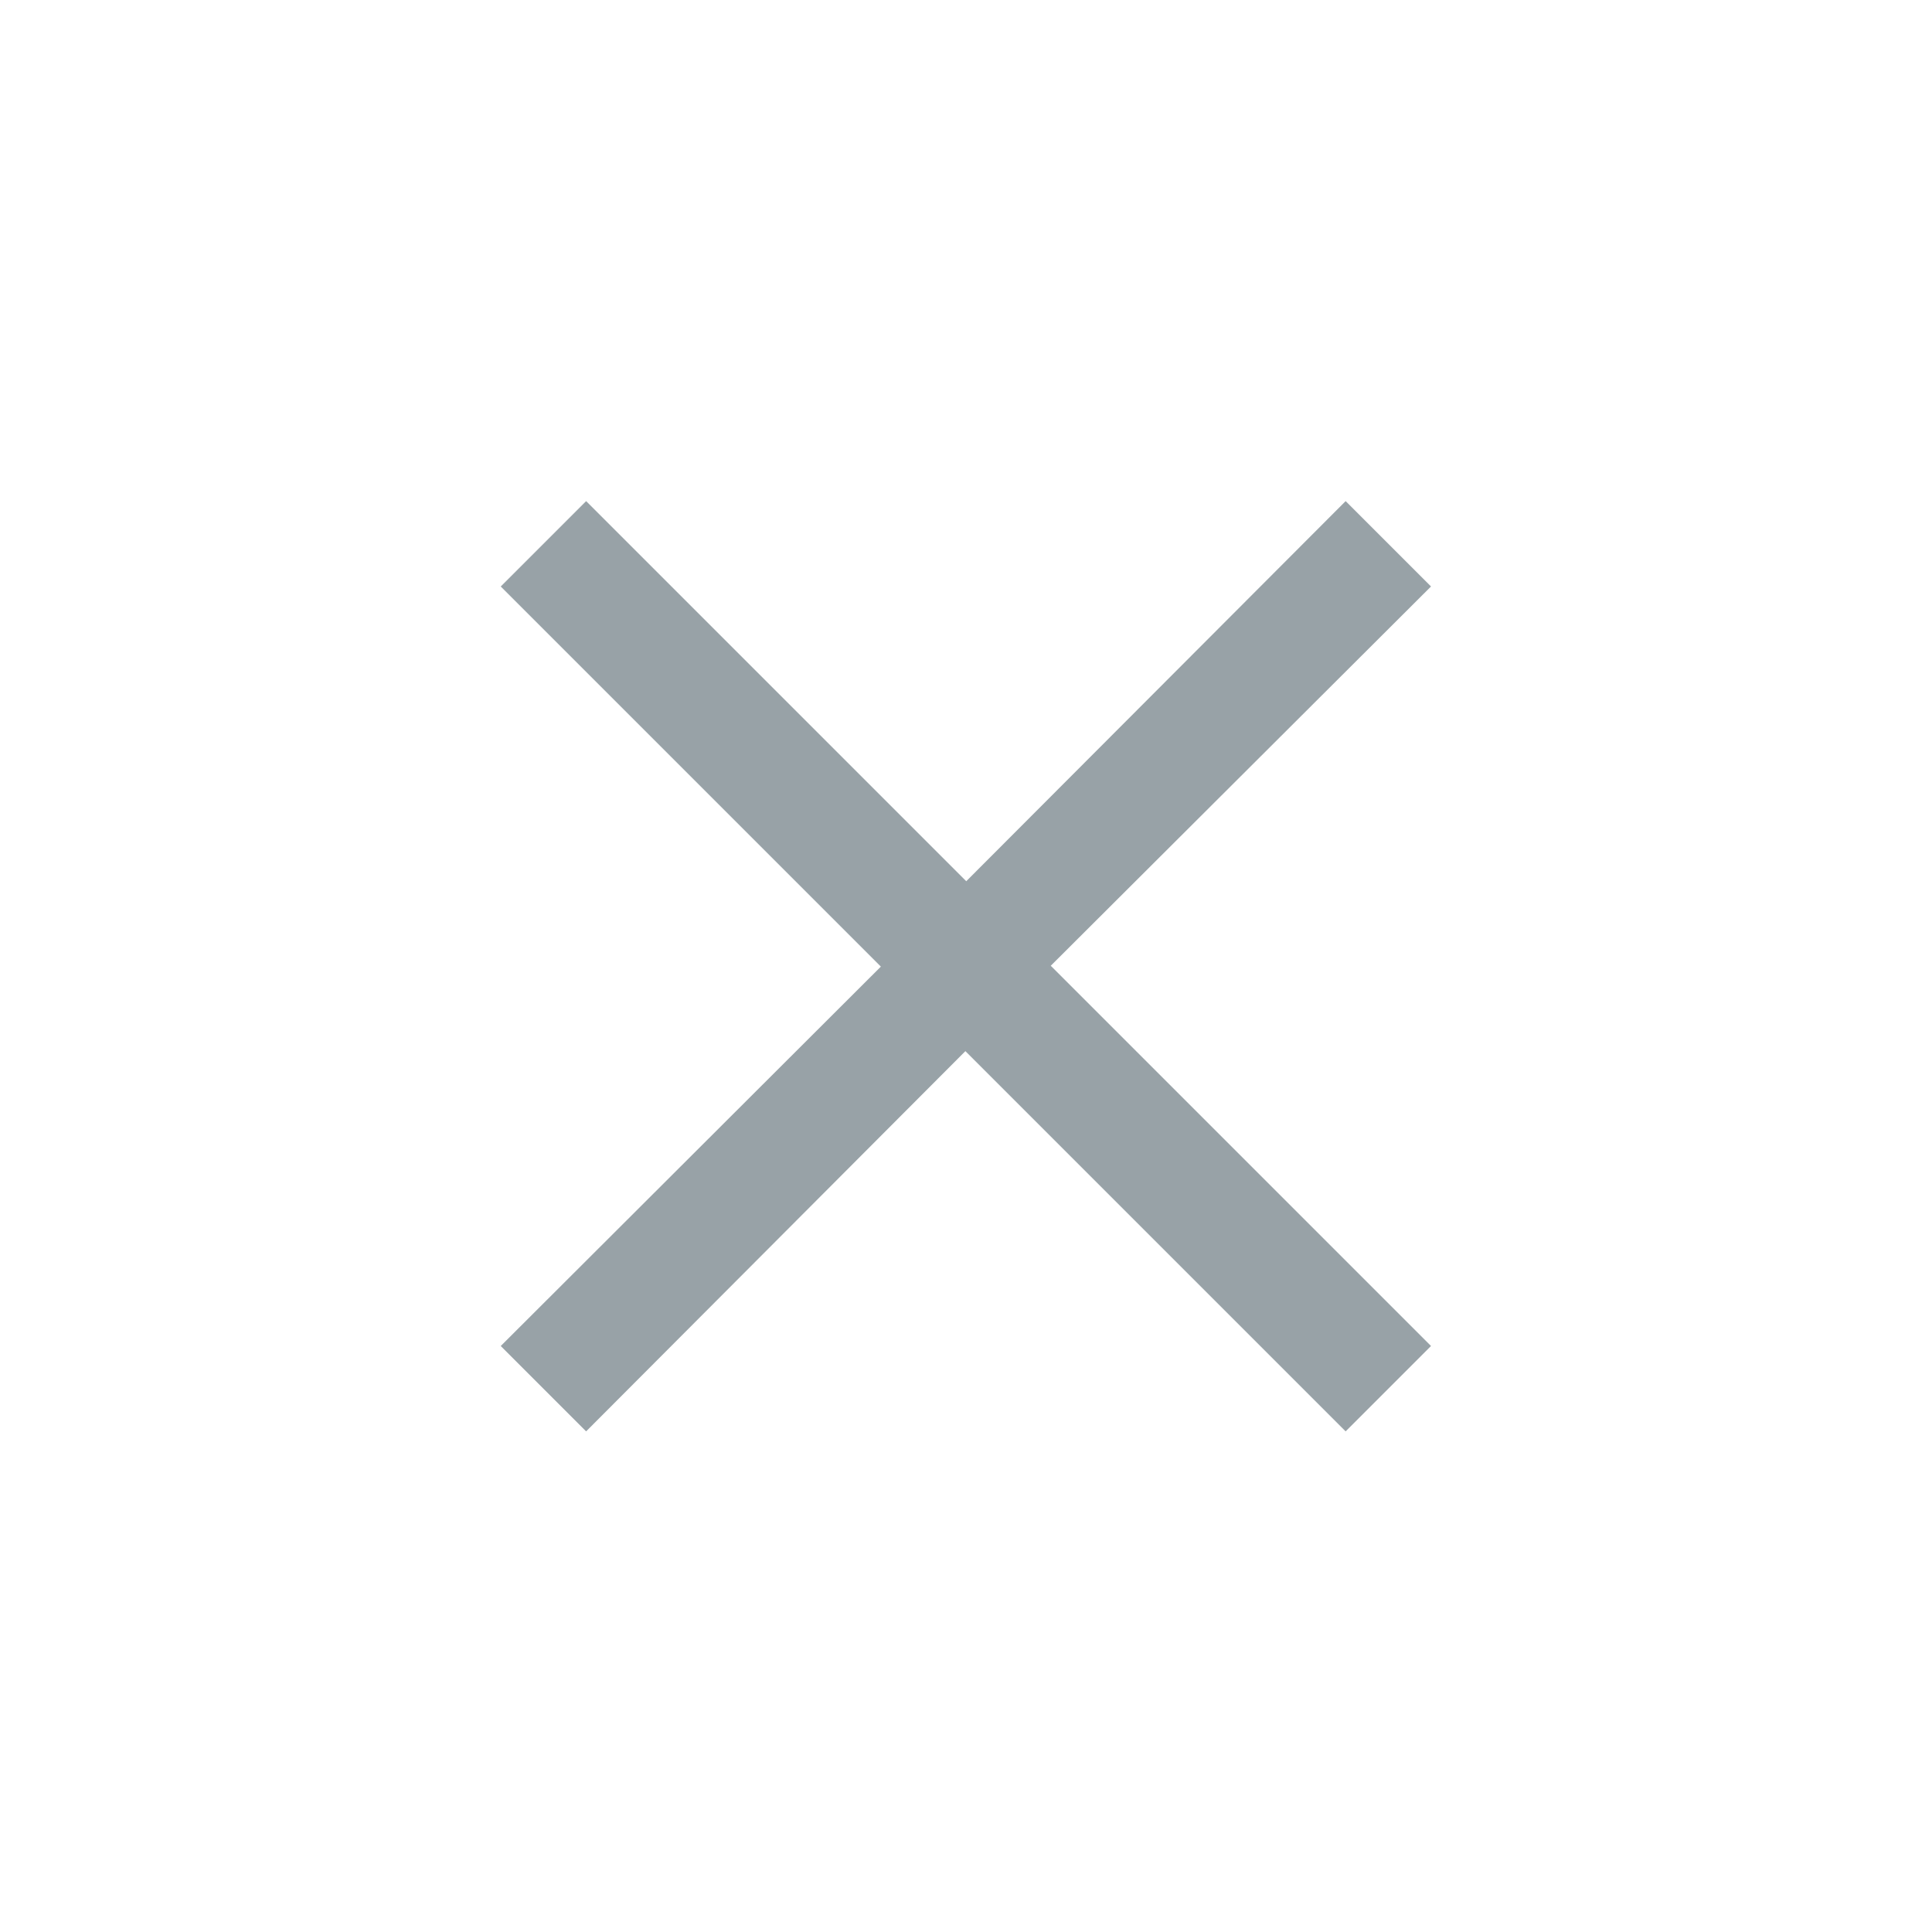
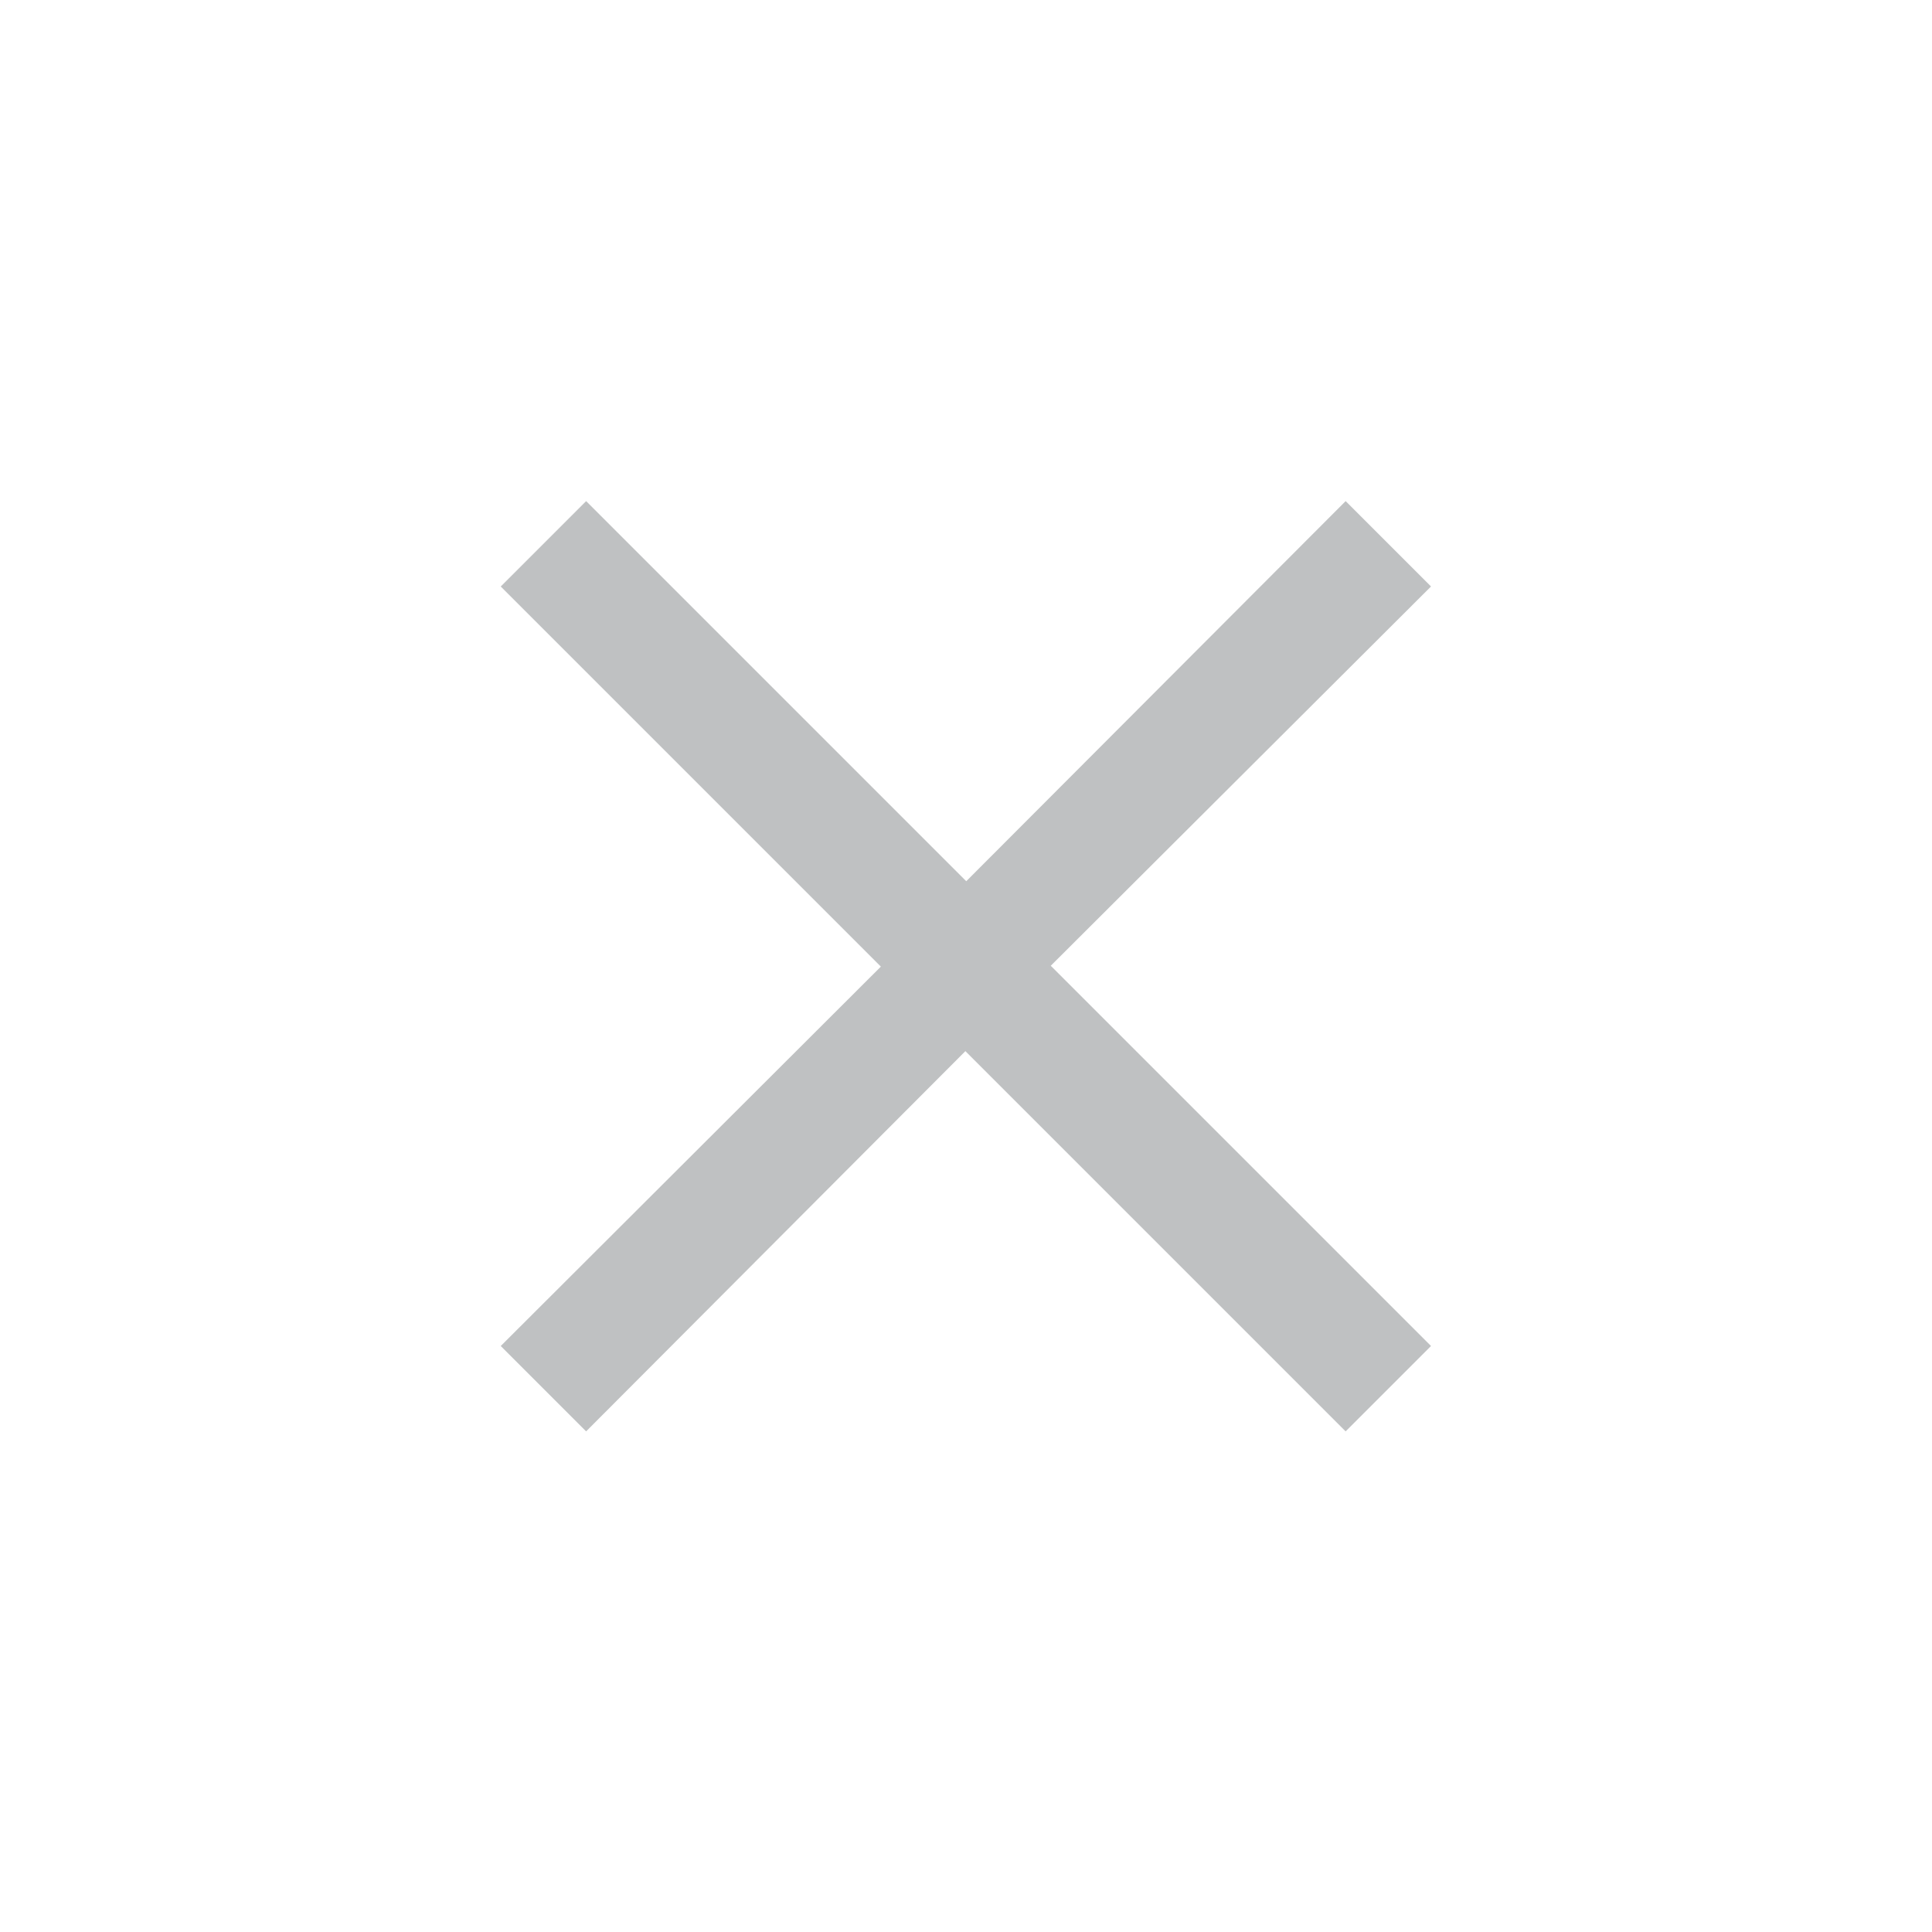
<svg xmlns="http://www.w3.org/2000/svg" width="16" height="16" viewBox="0 0 16 16">
-   <path fill="#7F8B91" fill-opacity=".8" d="M7.995,8.705 L4.854,11.854 L4.147,11.147 L7.295,8.005 L4.147,4.857 L4.854,4.15 L8.002,7.298 L11.144,4.15 L11.851,4.857 L8.702,7.998 L11.851,11.147 L11.144,11.854 L7.995,8.705 Z" />
+   <path fill="#AFB1B3" fill-opacity=".8" d="M7.995,8.705 L4.854,11.854 L4.147,11.147 L7.295,8.005 L4.147,4.857 L4.854,4.15 L8.002,7.298 L11.144,4.15 L11.851,4.857 L8.702,7.998 L11.851,11.147 L11.144,11.854 L7.995,8.705 Z" />
</svg>
